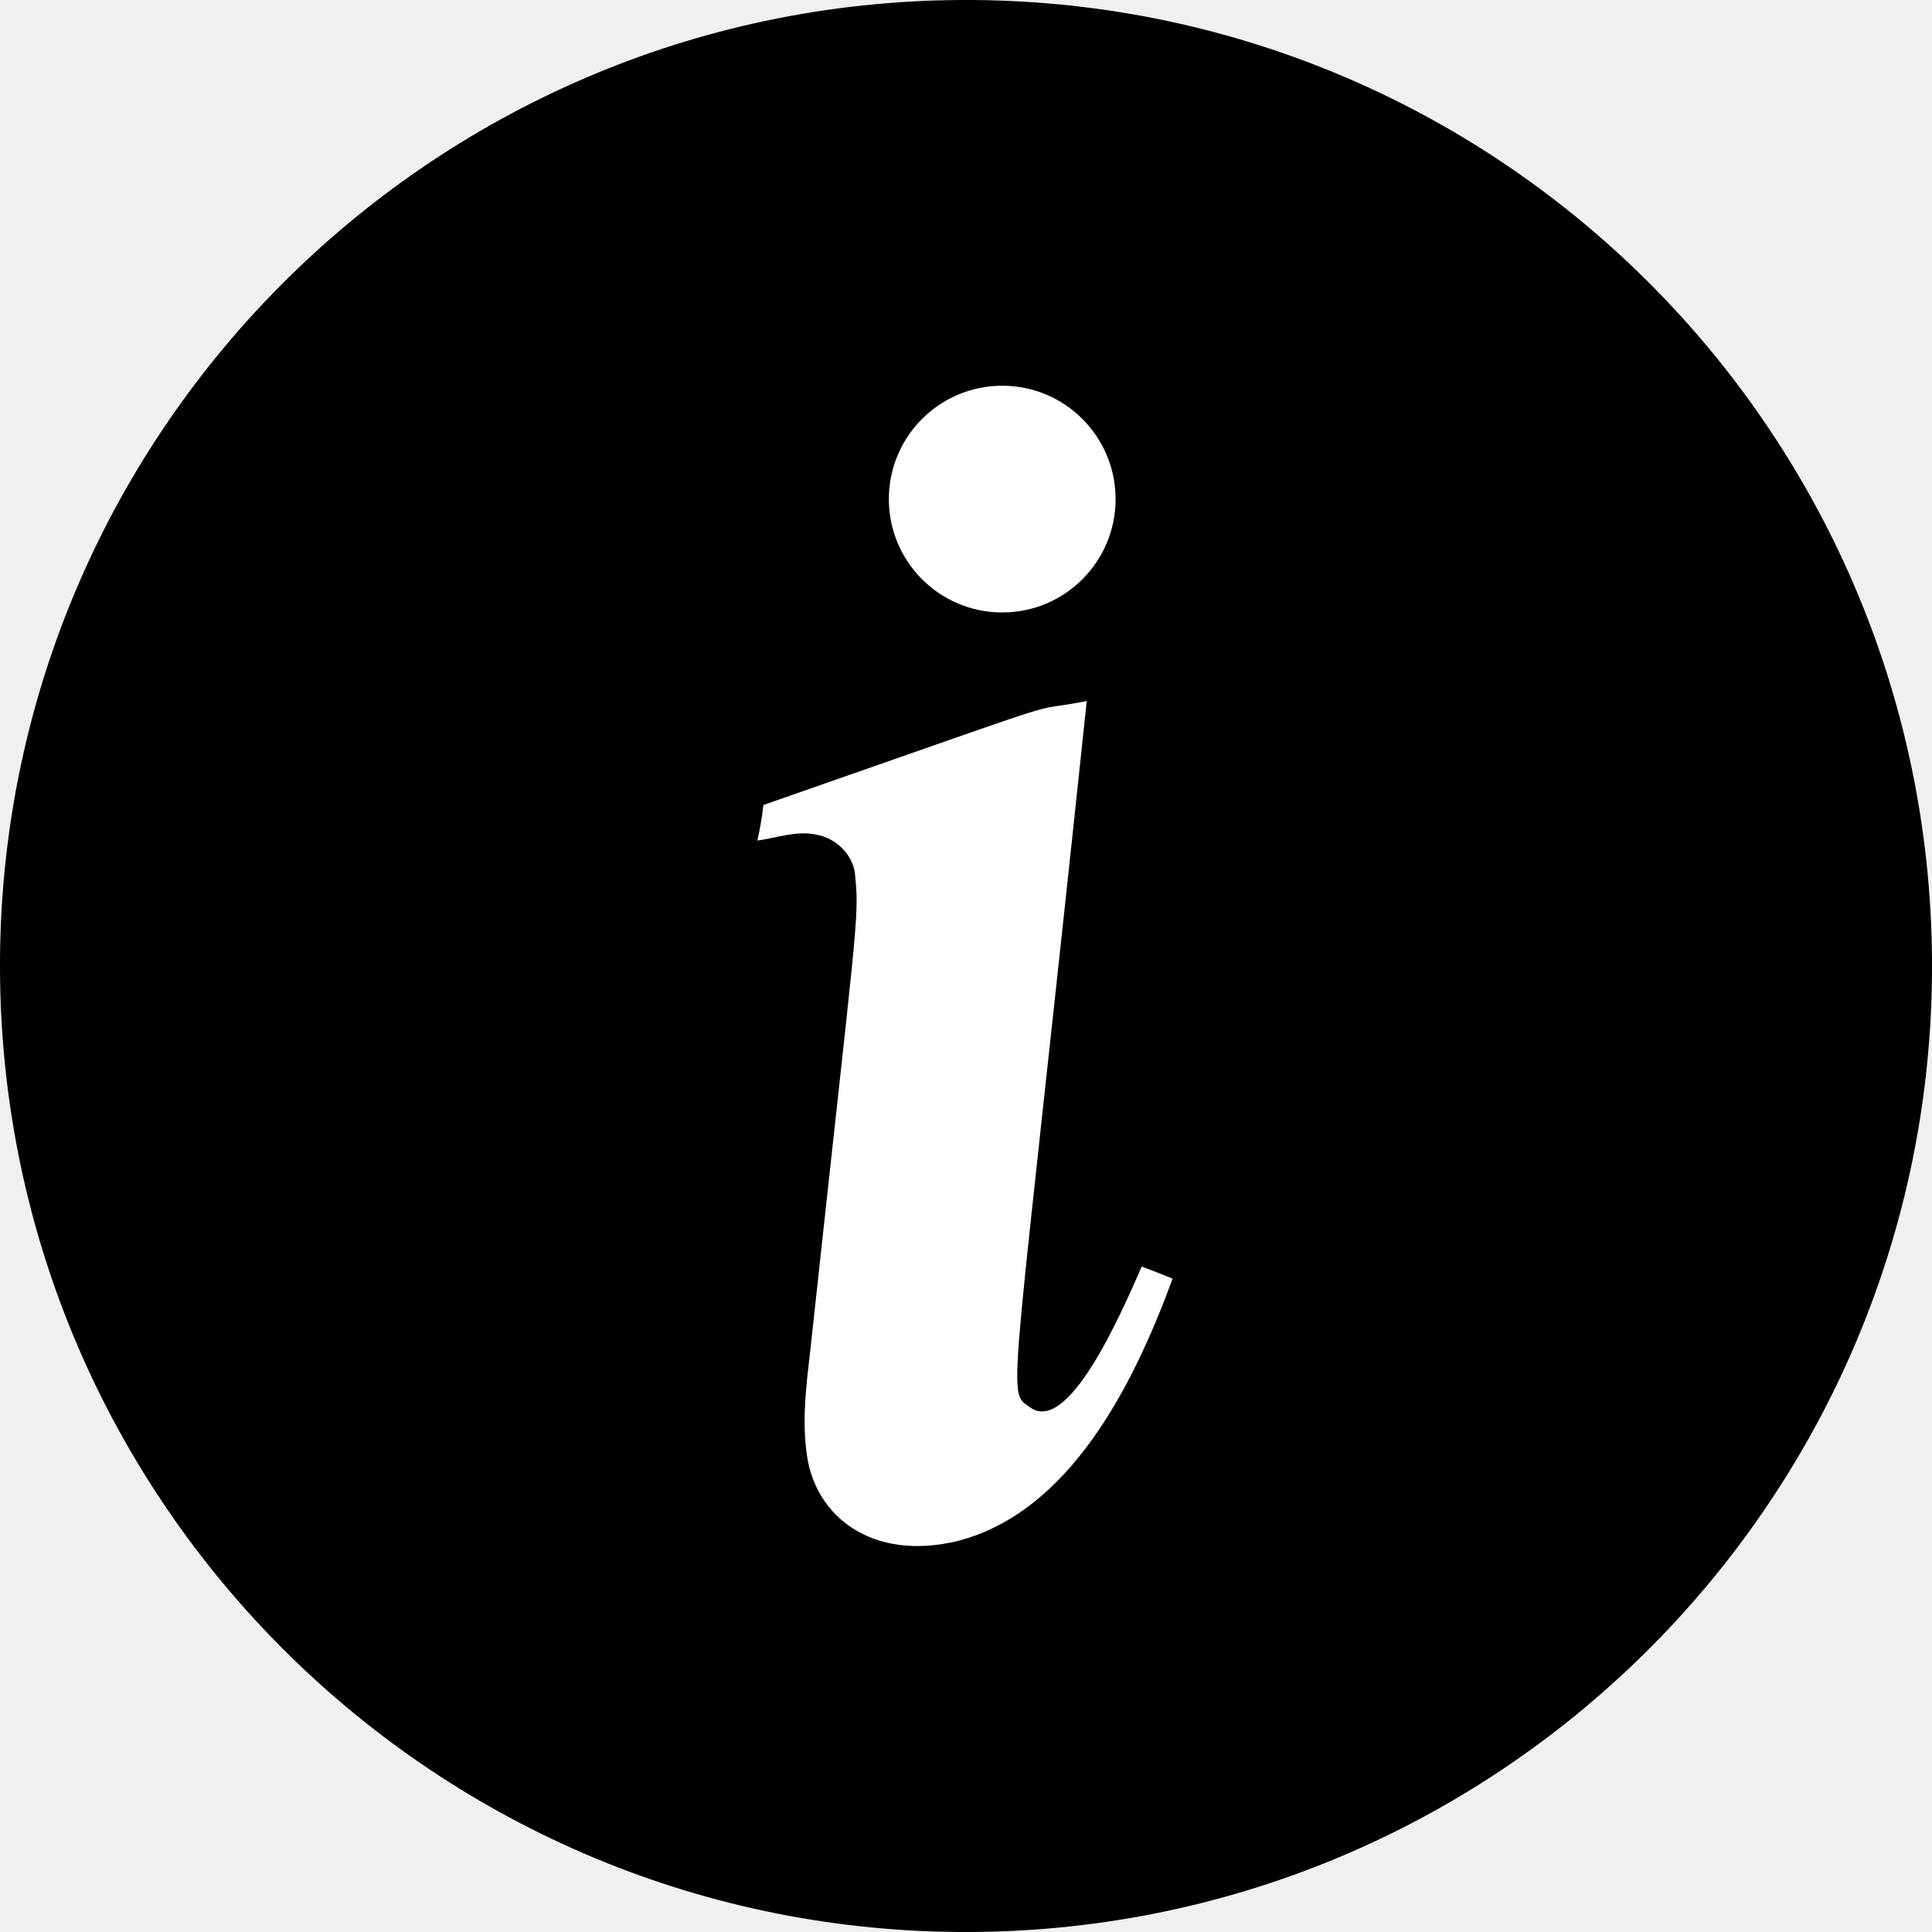
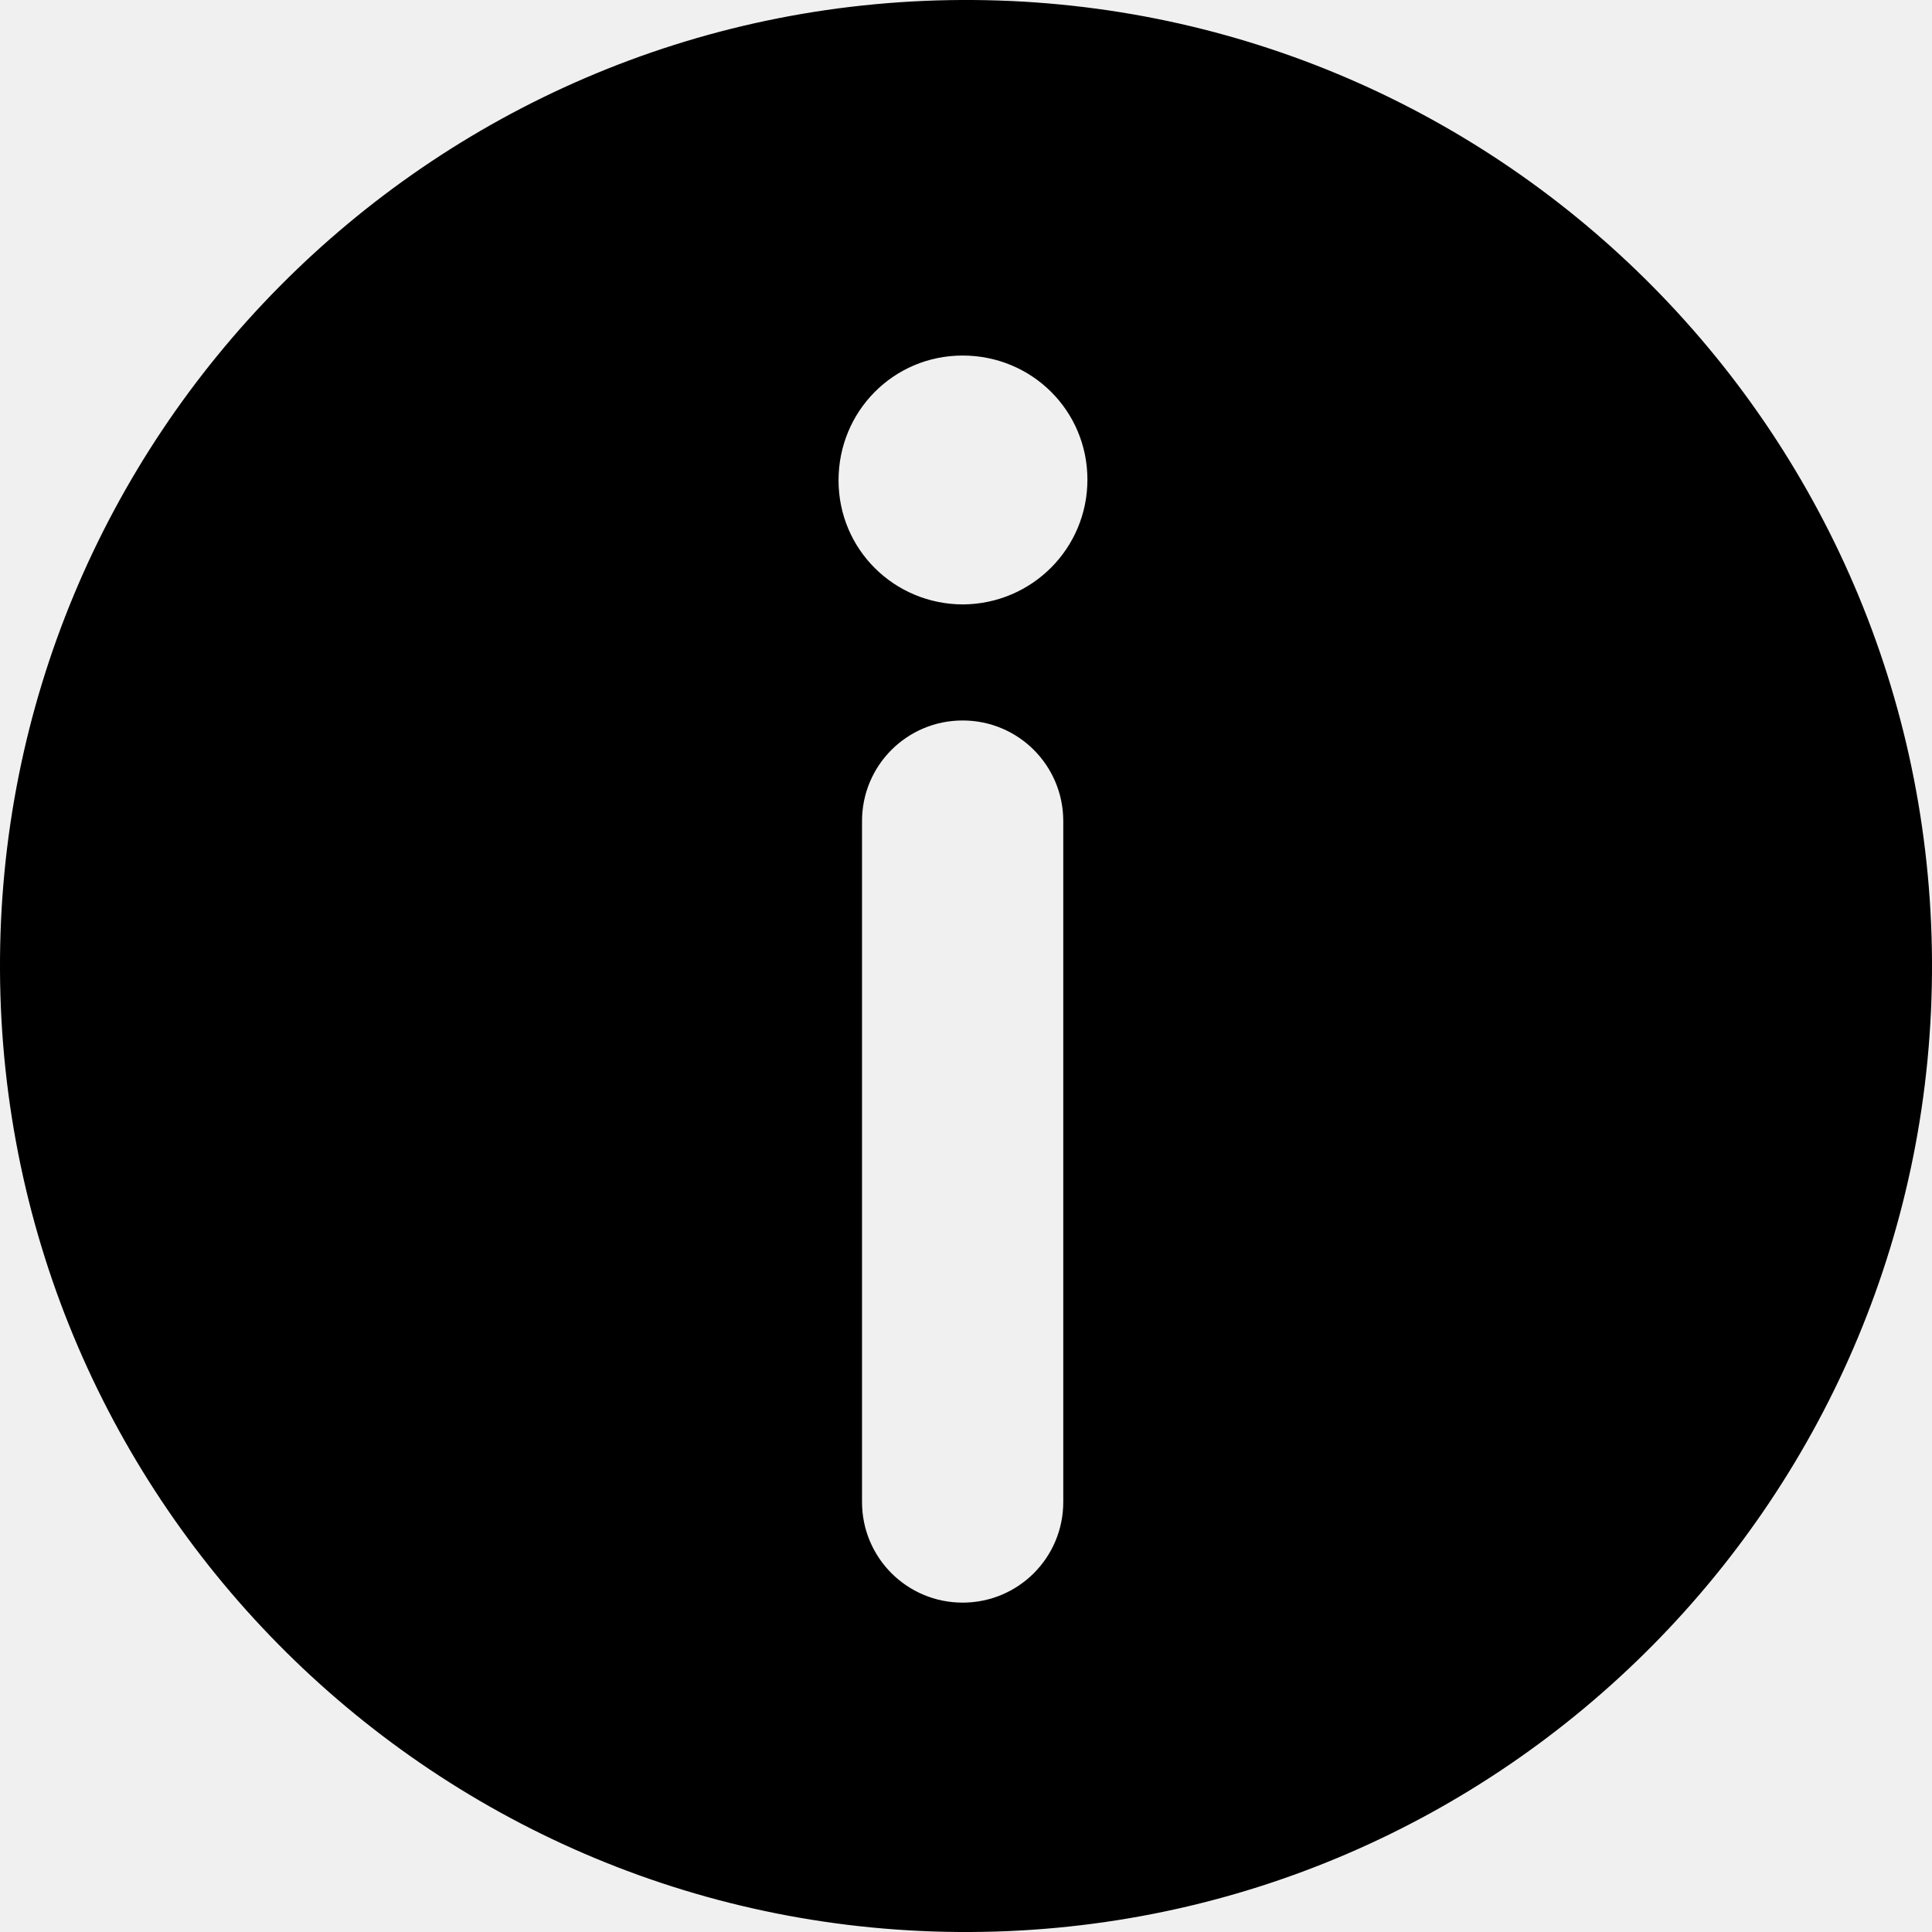
- <svg xmlns="http://www.w3.org/2000/svg" id="Layer_1" x="0" y="0" enable-background="new 0 0 288 288" version="1.1" viewBox="0 0 288 288" xml:space="preserve">
-   <style type="text/css">.st0{fill:#fff}</style>
-   <g>
-     <g>
-       <path d="M143.3,0C63.8,0.4-0.4,65.2,0,144.7S65.2,288.4,144.7,288c79.5-0.4,143.7-65.2,143.3-144.7C287.6,63.7,222.8-0.4,143.3,0 L143.3,0z" />
-     </g>
-   </g>
-   <g>
-     <g>
-       <g>
-         <path d="M113.8,120c50.7-17.7,37.5-13.4,48.2-15.5c-11,104.3-12,102.9-8.7,105.1c5.8,4.9,13.9-14,16.9-20.8 c1.6,0.6,3.1,1.2,4.6,1.8c-5.9,16.1-15.4,34.8-32,39.1c-12.7,3.1-21.2-3.6-22.5-12.7c-0.8-5.3-0.1-10.6,0.5-15.8 c6.9-63.7,7.3-64.2,6.7-70.4c-0.1-3.2-2.8-5.9-5.9-6.4c-2.9-0.6-5.8,0.5-8.7,0.9C113.3,123.5,113.6,121.8,113.8,120z" class="st0" />
-       </g>
-     </g>
-     <g>
-       <g>
-         <circle cx="149.4" cy="74.4" r="16.9" class="st0" />
-       </g>
-     </g>
-   </g>
+ <svg xmlns="http://www.w3.org/2000/svg" version="1.1" id="Layer_1" x="0px" y="0px" viewBox="0 0 288 288" style="enable-background:new 0 0 288 288;" xml:space="preserve">
+   <style type="text/css">
+ 	.st0{fill:#FFFFFF;}
+ 	.st1{fill:none;}
+ 	.st2{fill:#010101;}
+ 	.st3{fill-rule:evenodd;clip-rule:evenodd;fill:#010101;}
+ 	.st4{fill:#020202;}
+ 	.st5{fill:none;stroke:#394553;stroke-width:2.5;stroke-miterlimit:10;}
+ 	.st6{fill:none;stroke:#394553;stroke-width:2.5;stroke-linecap:round;stroke-miterlimit:10;}
+ 	.st7{fill:none;stroke:#394553;stroke-width:2.5;stroke-linejoin:round;stroke-miterlimit:10;}
+ 	.st8{fill:none;stroke:#000000;stroke-width:18;stroke-linecap:round;stroke-linejoin:round;stroke-miterlimit:10;}
+ 	.st9{fill:none;stroke:#000000;stroke-width:24;stroke-linejoin:round;}
+ 	.st10{fill:none;stroke:#000000;stroke-width:24;stroke-linecap:round;stroke-linejoin:round;}
+ 	.st11{fill:none;stroke:#484751;stroke-width:2.632;stroke-linecap:square;stroke-miterlimit:10;}
+ 	
+ 		.st12{fill-rule:evenodd;clip-rule:evenodd;fill:none;stroke:#000000;stroke-width:24;stroke-linecap:round;stroke-linejoin:round;stroke-miterlimit:10;}
+ 	.st13{fill-rule:evenodd;clip-rule:evenodd;fill:none;stroke:#000000;stroke-width:18;stroke-miterlimit:10;}
+ 	
+ 		.st14{fill-rule:evenodd;clip-rule:evenodd;fill:none;stroke:#000000;stroke-width:18;stroke-linecap:round;stroke-linejoin:round;stroke-miterlimit:10;}
+ 	
+ 		.st15{fill-rule:evenodd;clip-rule:evenodd;fill:none;stroke:#000000;stroke-width:12;stroke-linecap:round;stroke-linejoin:round;stroke-miterlimit:10;}
+ 	.st16{fill:none;stroke:#000000;stroke-width:30;stroke-linecap:round;stroke-miterlimit:10;}
+ </style>
+   <path d="M143.3,0C63.8,0.4-0.4,65.2,0,144.7C0.4,224.2,65.2,288.4,144.7,288S288.4,222.8,288,143.3C287.6,63.7,222.8-0.4,143.3,0z   M158.5,223.9c0,8.3-6.7,15-15,15s-15-6.7-15-15V122.4c0-8.3,6.7-15,15-15s15,6.7,15,15V223.9z M143.6,90.1  c-10.3,0-18.6-8.2-18.6-18.5S133.2,53,143.5,53c10.3,0,18.6,8.2,18.6,18.5C162.1,81.7,153.9,90,143.6,90.1z" />
</svg>
